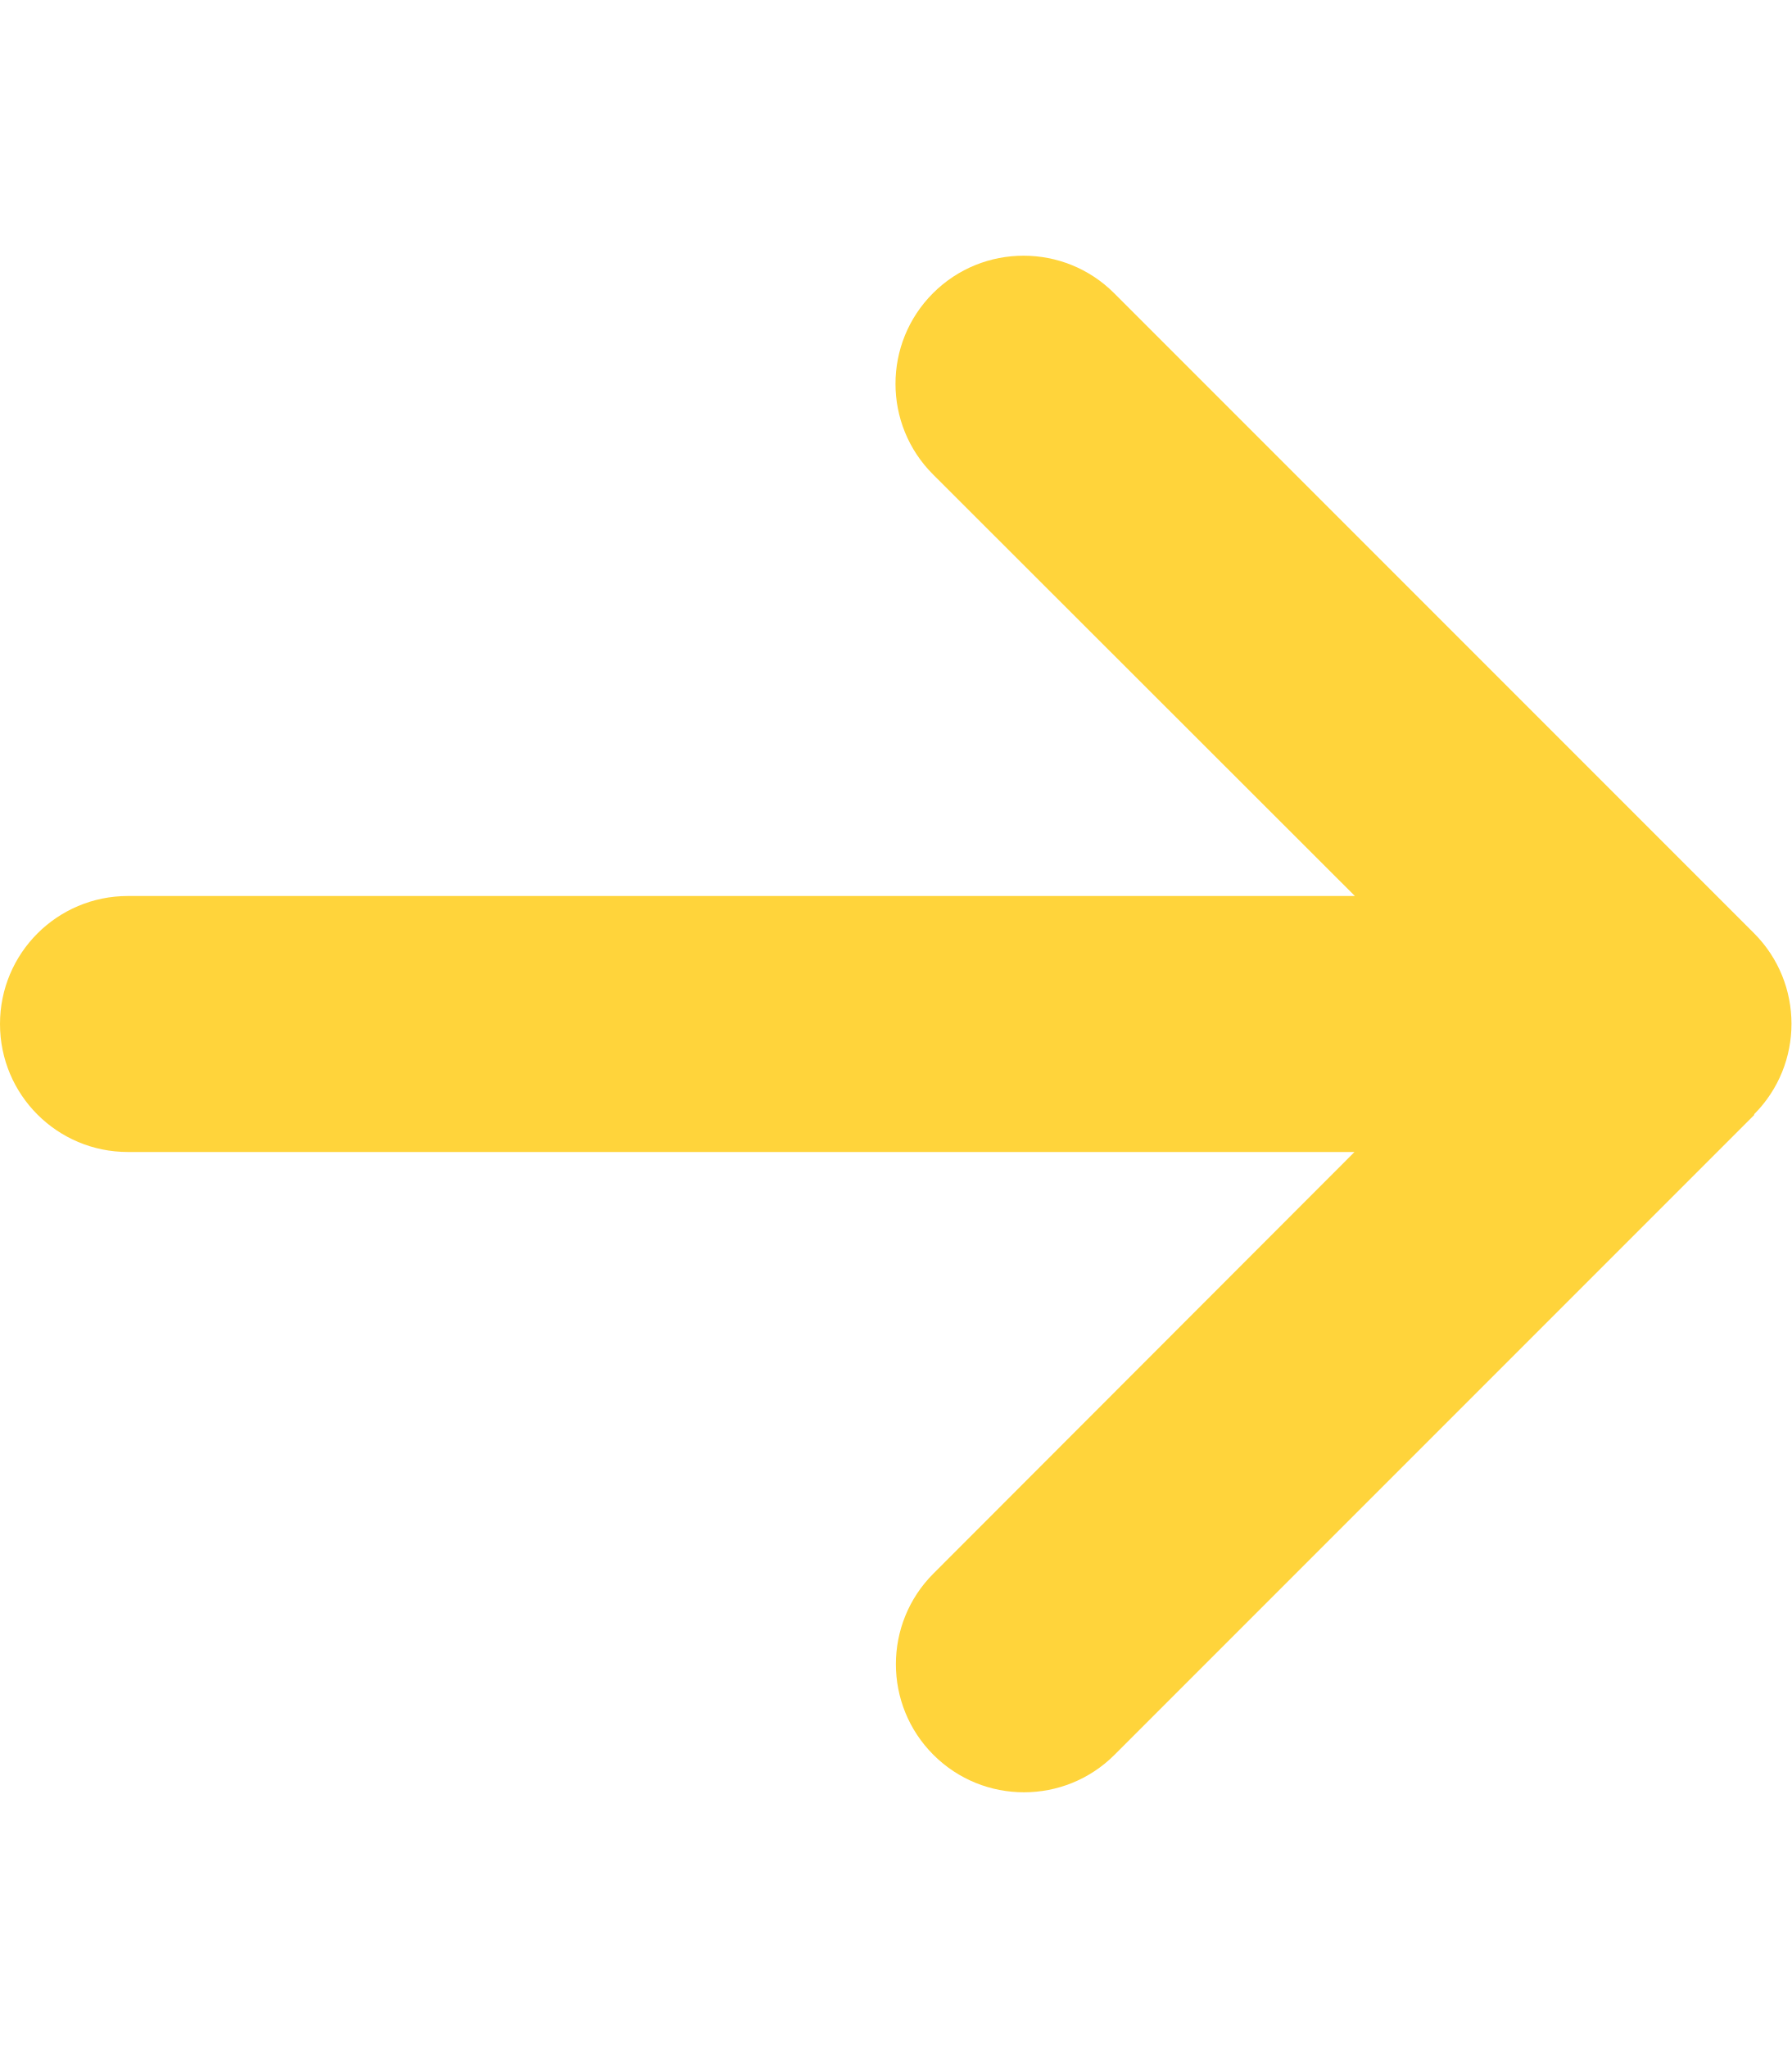
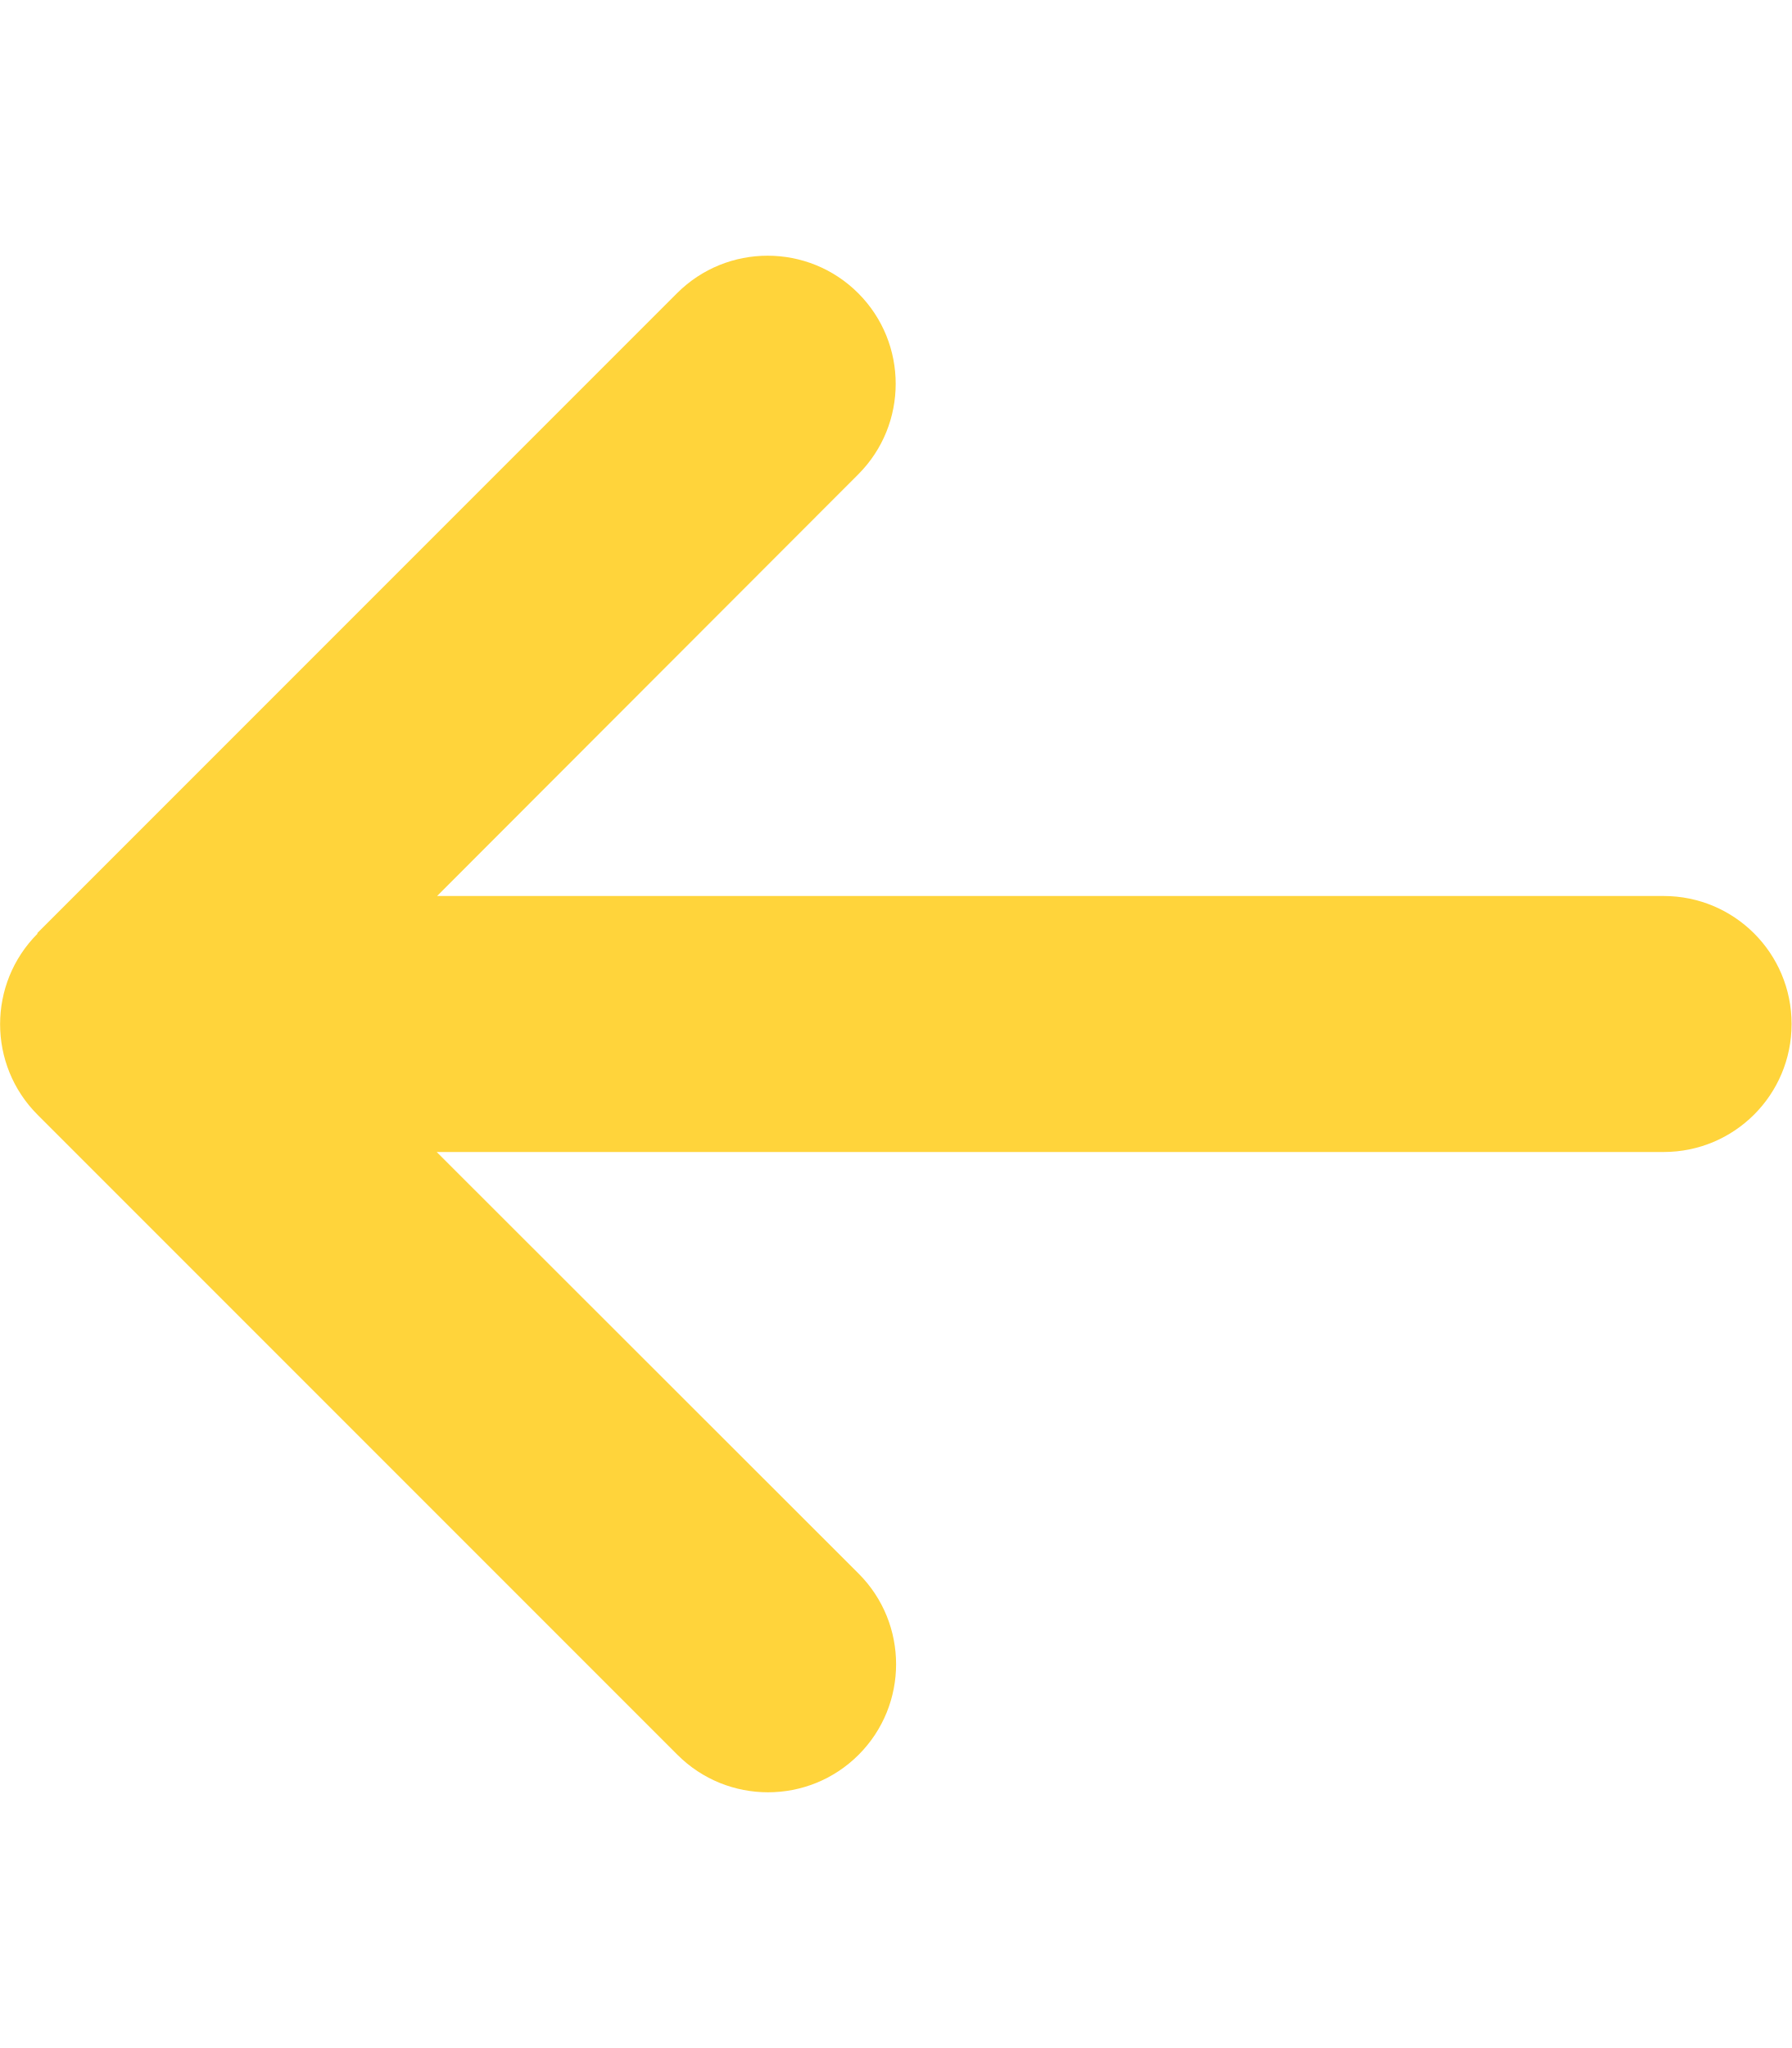
<svg xmlns="http://www.w3.org/2000/svg" viewBox="0 0 448 512">
-   <path fill="#FFD43B" d="M438.6 278.6c12.5-12.5 12.5-32.8 0-45.3l-160-160c-12.5-12.5-32.8-12.5-45.3 0s-12.5 32.8 0 45.3L338.8 224 32 224c-17.7 0-32 14.3-32 32s14.3 32 32 32l306.7 0L233.4 393.4c-12.5 12.5-12.5 32.8 0 45.3s32.8 12.5 45.3 0l160-160z" />
+   <path fill="#FFD43B" d="M9.4 233.4c-12.5 12.5-12.5 32.8 0 45.3l160 160c12.5 12.5 32.8 12.5 45.3 0s12.5-32.8 0-45.3L109.2 288 416 288c17.7 0 32-14.3 32-32s-14.3-32-32-32l-306.7 0L214.6 118.6c12.5-12.5 12.5-32.8 0-45.3s-32.8-12.5-45.3 0l-160 160z" />
</svg>
